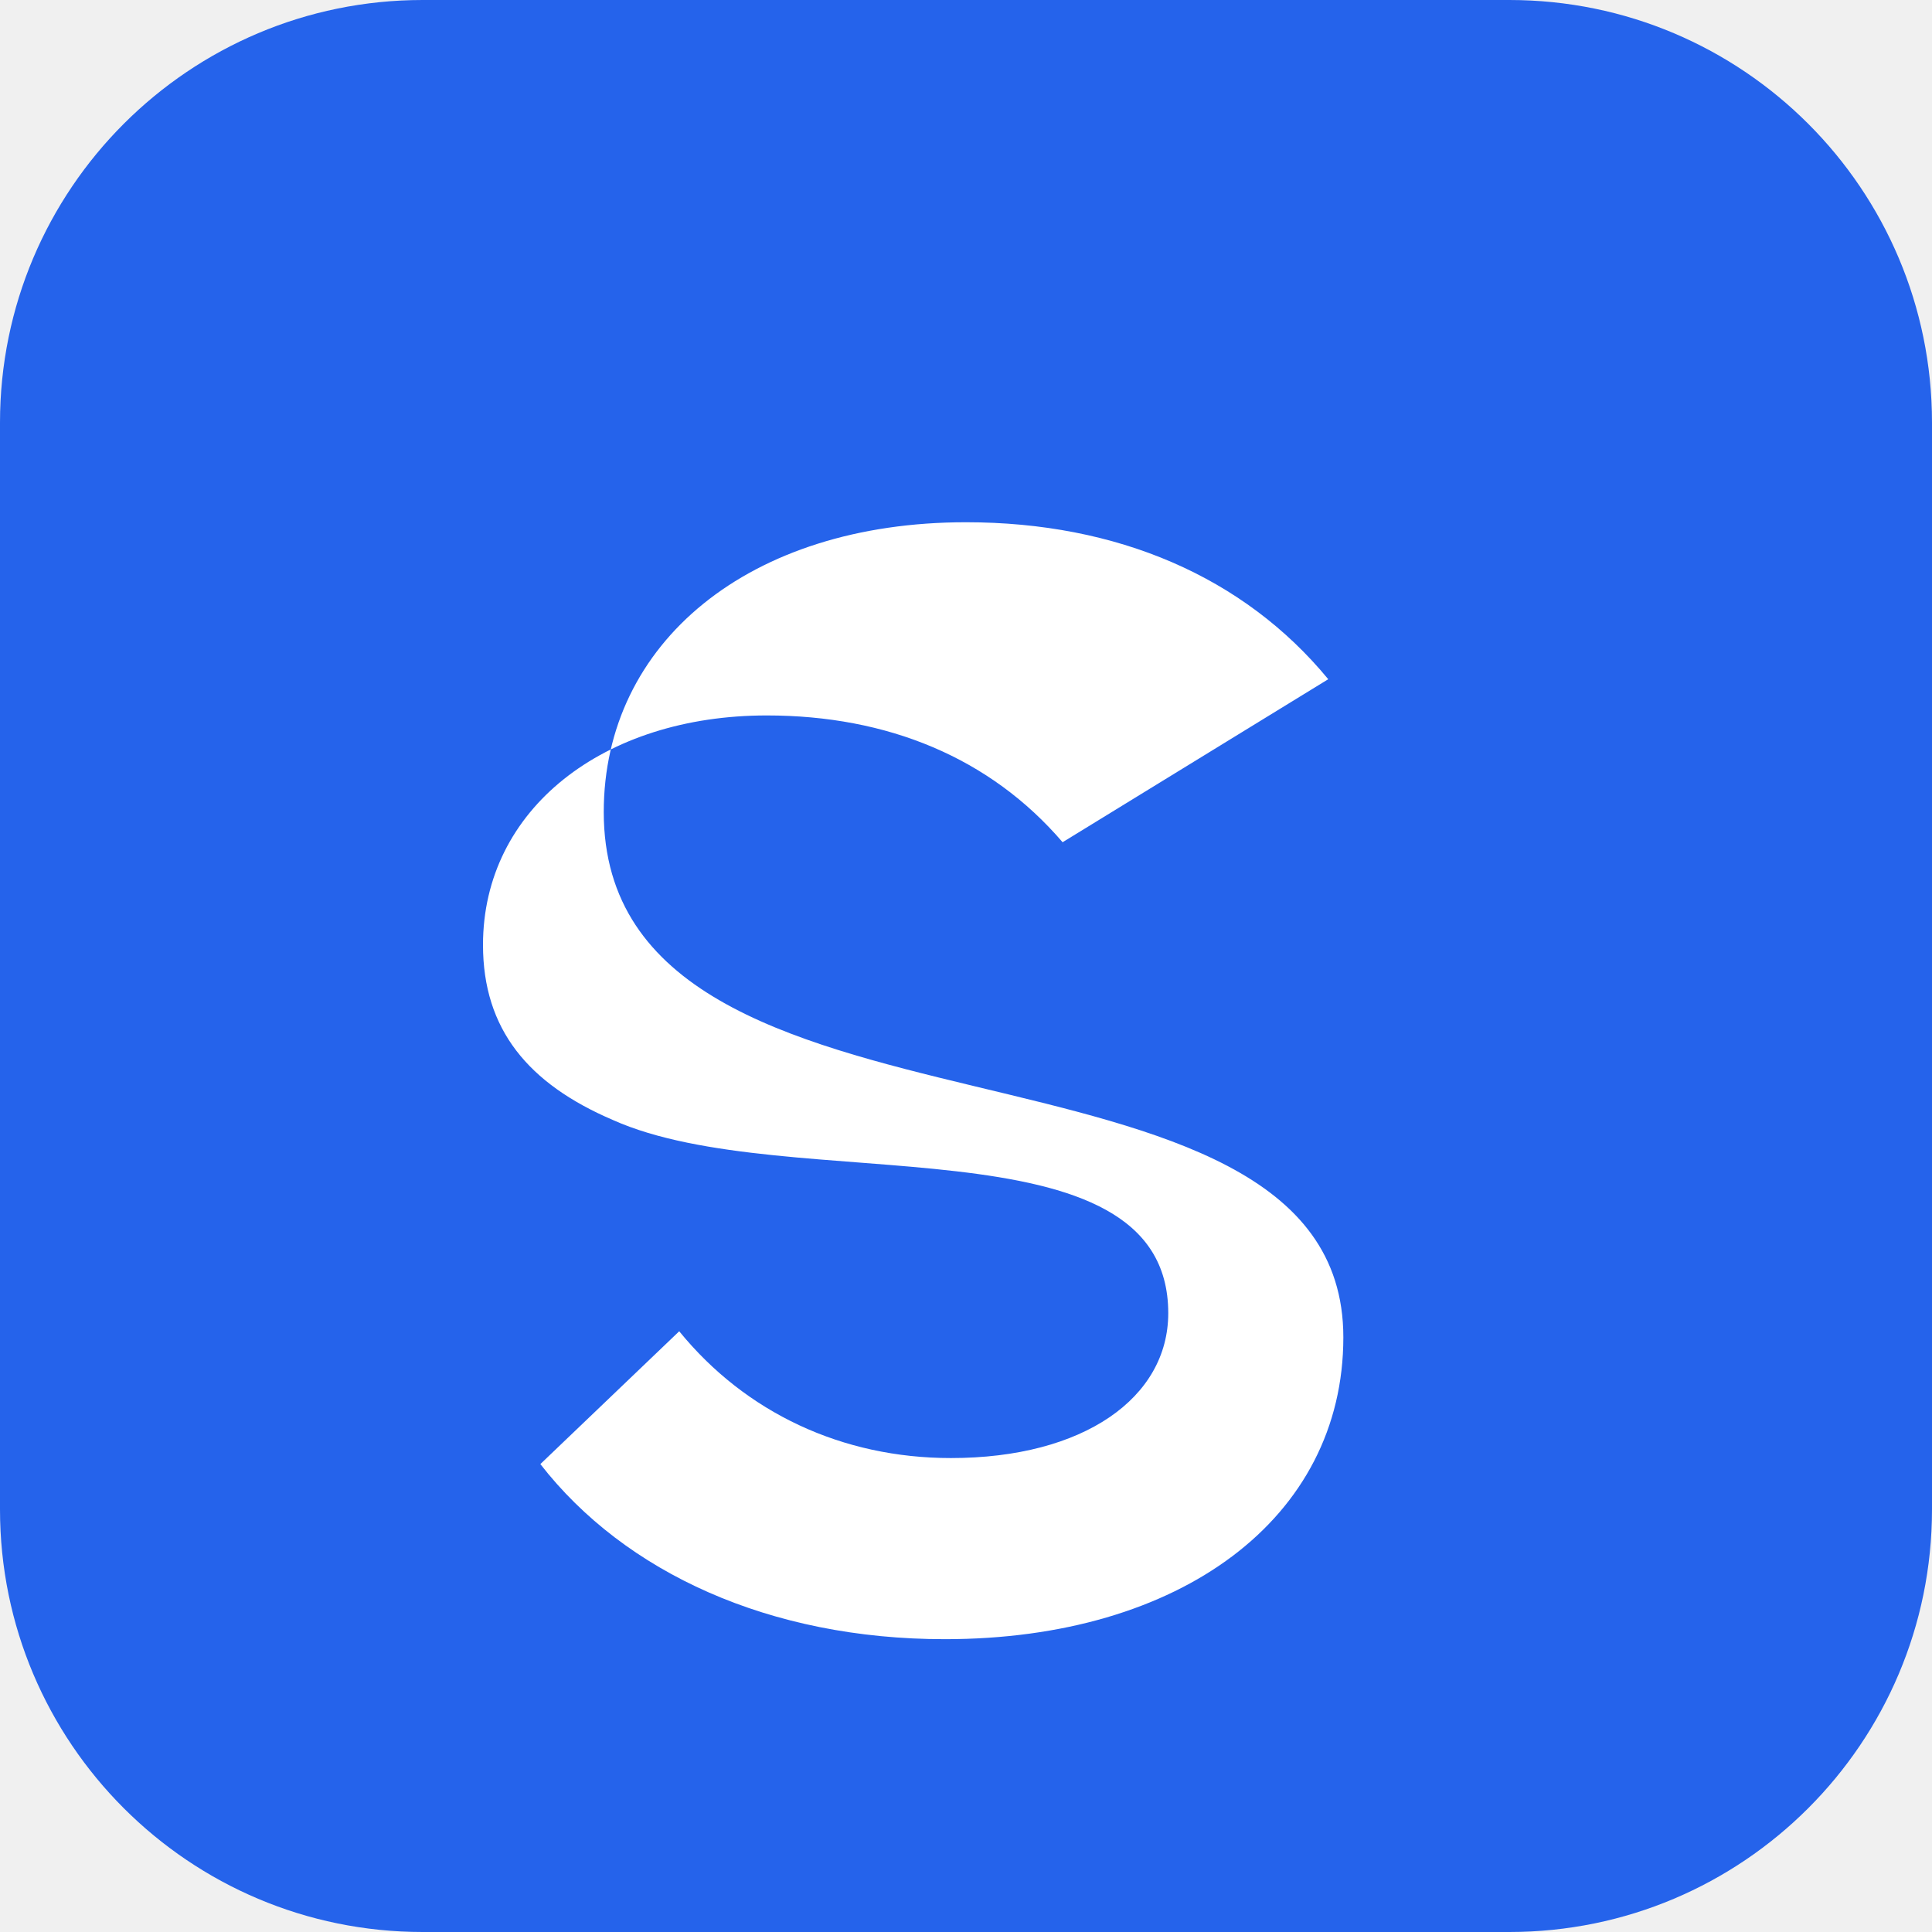
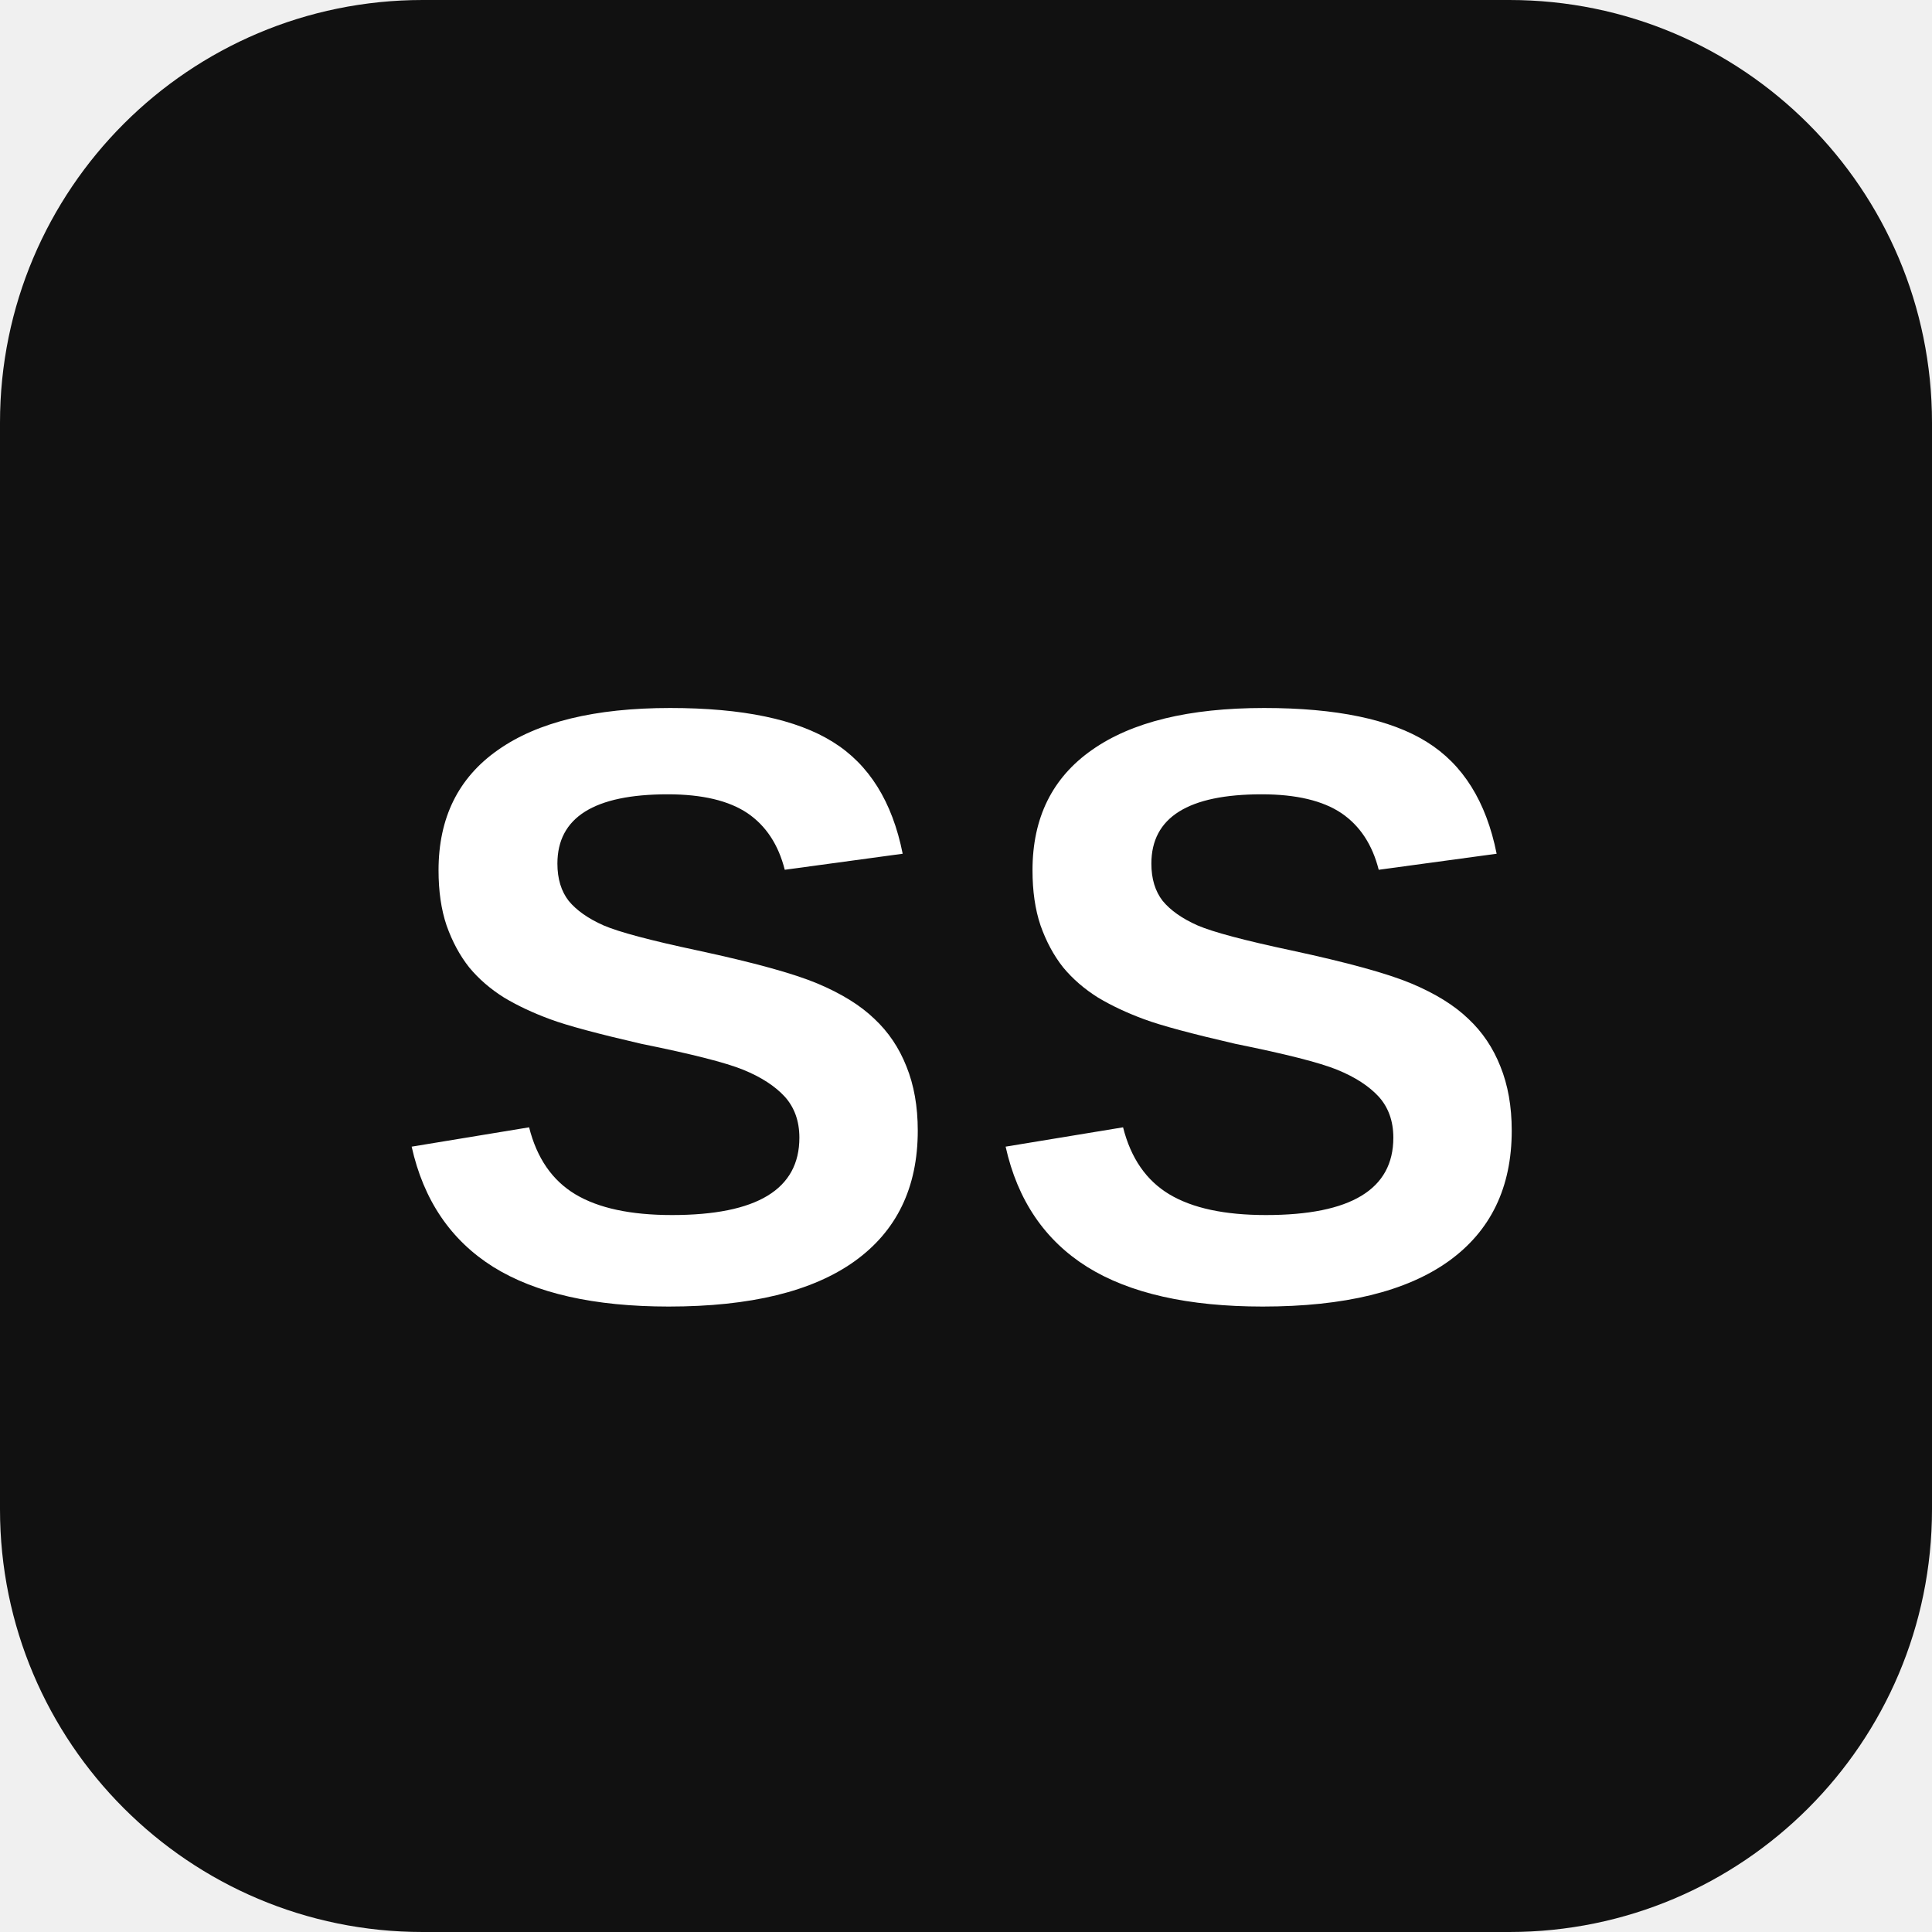
<svg xmlns="http://www.w3.org/2000/svg" viewBox="0 0 64 64">
-   <rect width="64" height="64" rx="14" fill="#2563eb" />
-   <path d="M44 22.5c-2.8-3.4-7-5.2-12-5.2-7.2 0-12 4-12 9.6 0 12 24.5 6.4 24.5 17.4 0 6-5.4 10-13.2 10-5.8 0-10.6-2.2-13.4-5.8l4.6-4.4c2.2 2.7 5.4 4.2 9 4.2 4.4 0 7.2-2 7.2-4.8 0-6.6-12.6-3.8-18.4-6.4-2.8-1.2-4.3-3-4.3-5.8 0-4.5 4-7.6 9.4-7.6 4 0 7.4 1.4 9.8 4.2L44 22.5z" fill="#ffffff" />
+   <rect width="64" height="64" rx="14" fill="#111111" />
+   <text x="32" y="43" font-family="Arial, Helvetica, sans-serif" font-size="28" font-weight="700" fill="#ffffff" text-anchor="middle" letter-spacing="1">SS</text>
</svg>
